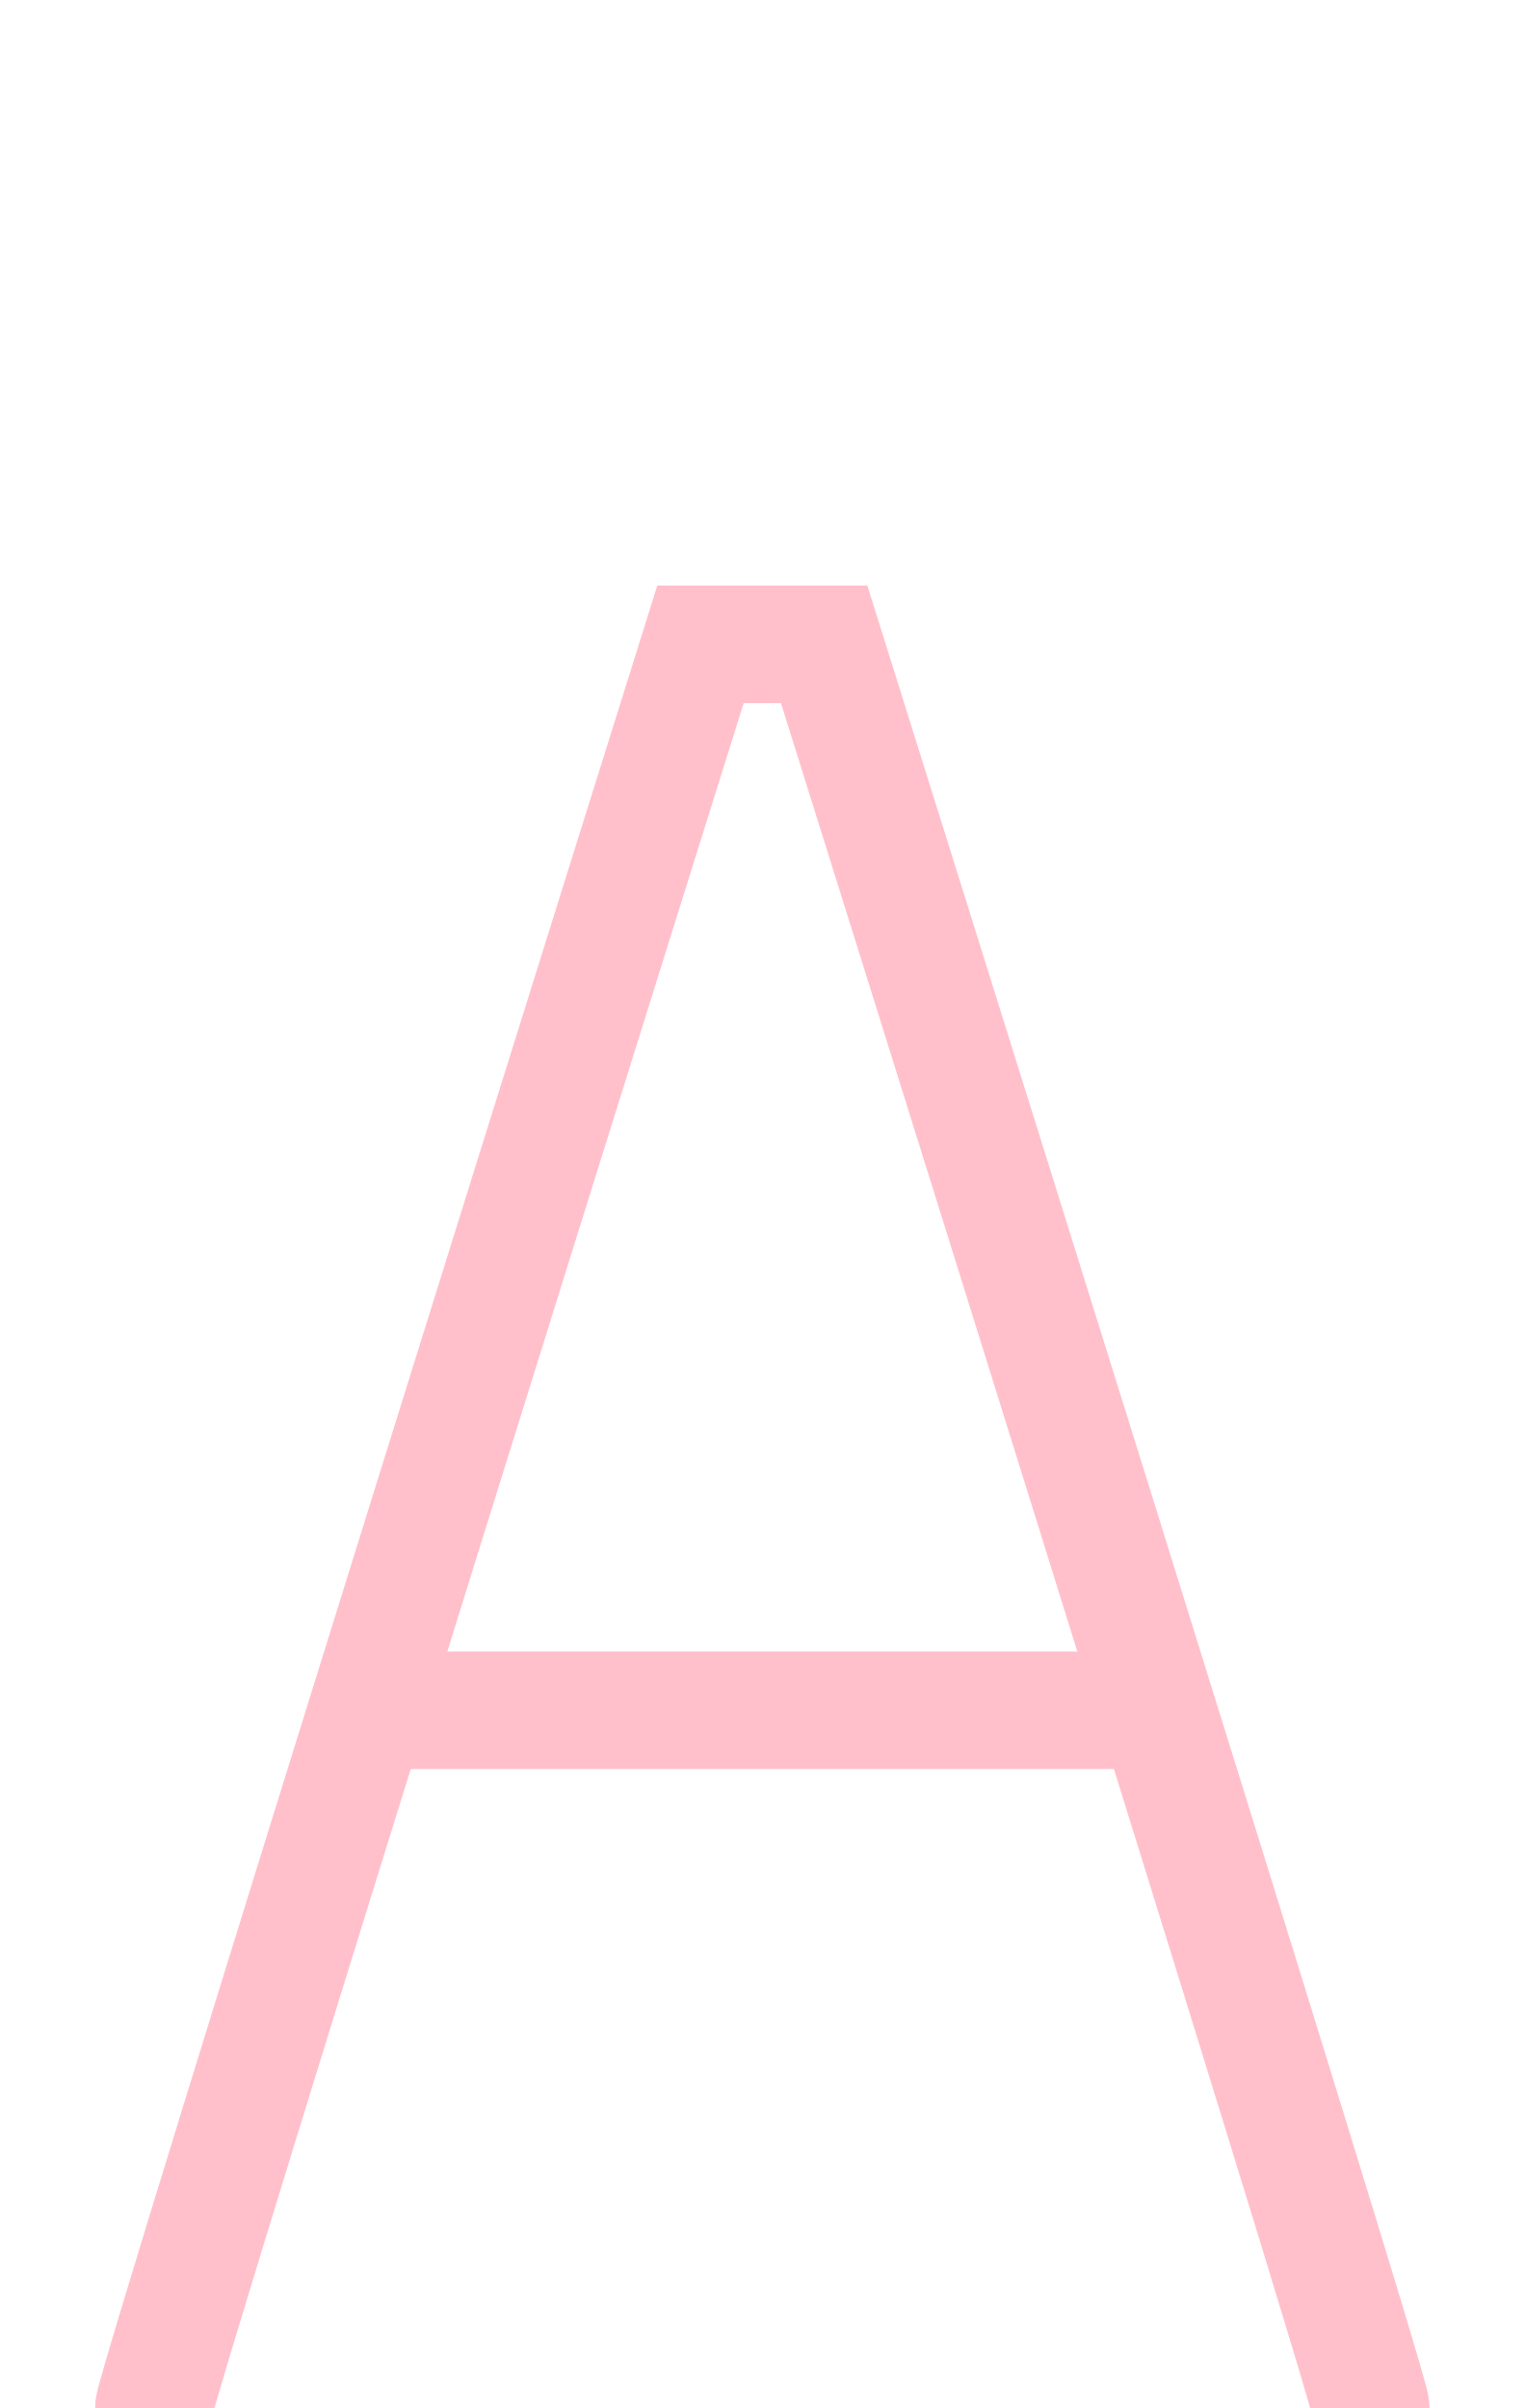
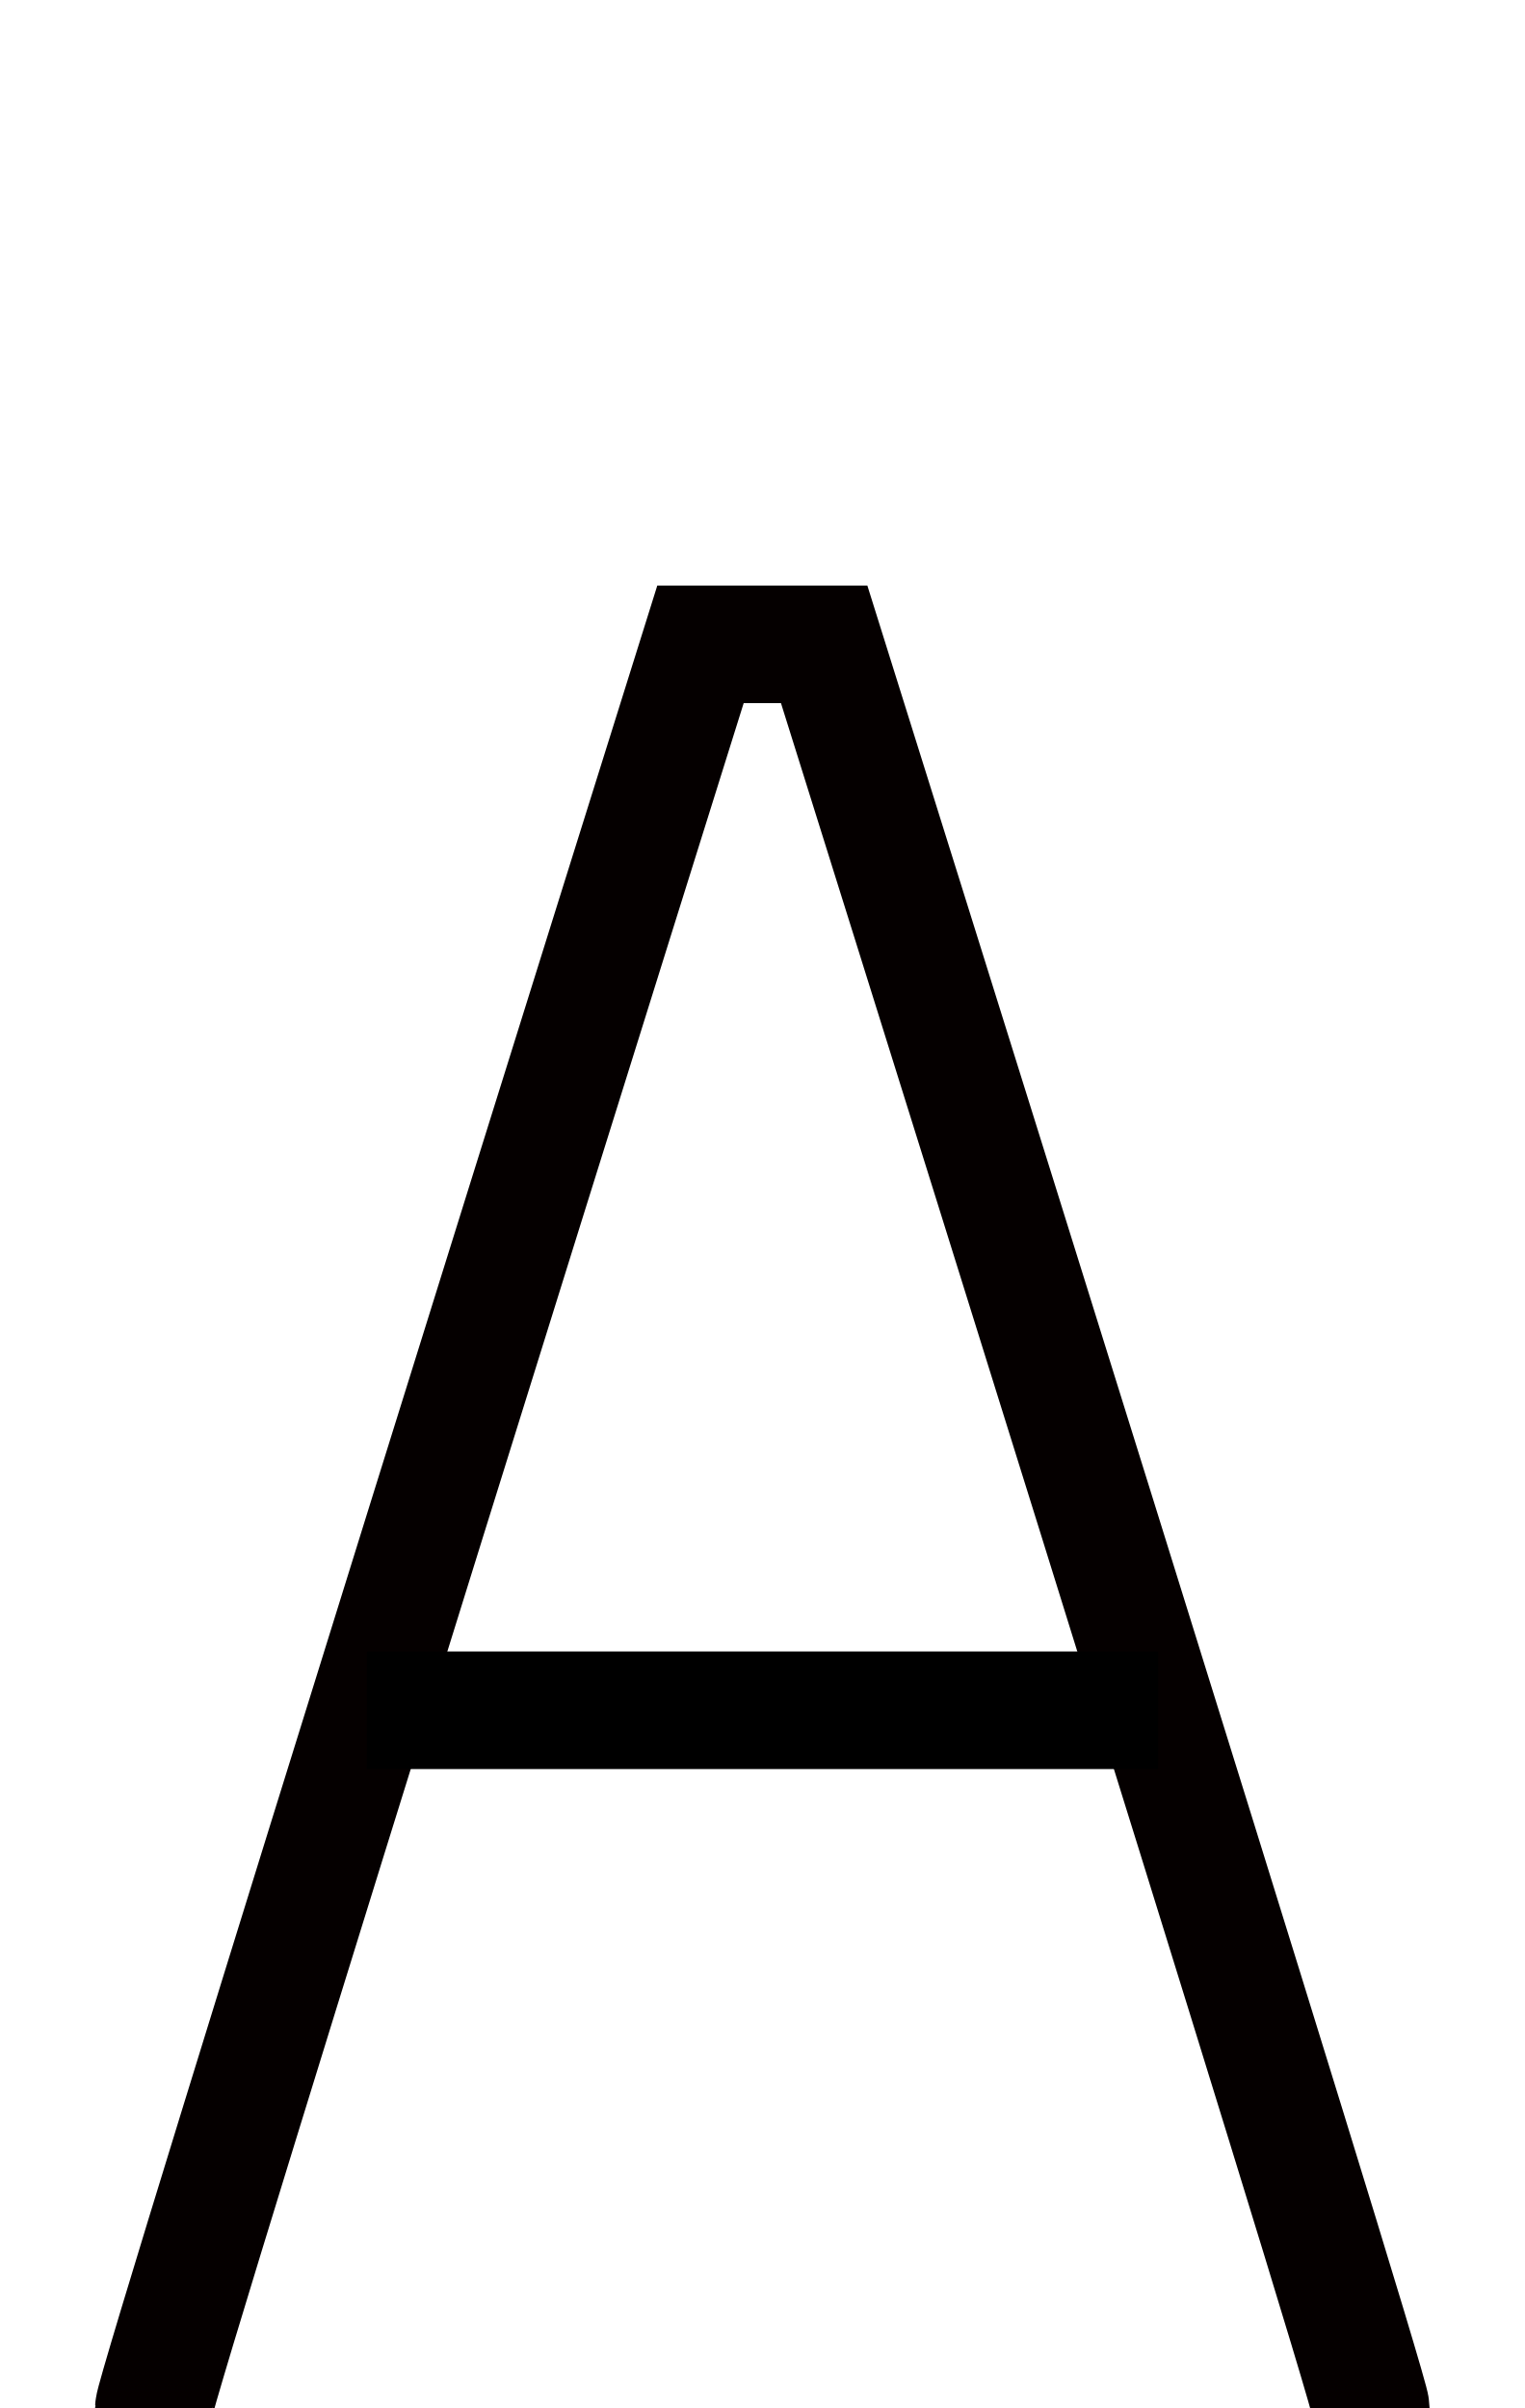
<svg xmlns="http://www.w3.org/2000/svg" version="1.1" viewBox="0 -288 1296 2048" id="svg6" width="1296" height="2048">
  <defs id="defs10" />
  <g id="layer2" style="display:inline">
-     <path style="fill: none; fill-rule: evenodd; stroke: pink; stroke-width: 100; stroke-linecap: butt; stroke-linejoin: miter; stroke-miterlimit: 4; stroke-dasharray: none; stroke-opacity: 1;" d="m 130.847,1760 c 0,-17.599 464.814,-1500 464.814,-1500 L 700.833,260 c 0,0 464.814,1482.401 464.814,1500" id="path5109-6" class="ext" />
-     <path style="fill: none; fill-rule: evenodd; stroke: pink; stroke-width: 100; stroke-linecap: butt; stroke-linejoin: miter; stroke-miterlimit: 4; stroke-dasharray: none; stroke-opacity: 1;" d="M 311.966,1166.576 H 984.847" id="path5288-3" class="ext" />
+     <path style="fill:none;fill-rule:evenodd;stroke:#050000;stroke-width:100;stroke-linecap:butt;stroke-linejoin:miter;stroke-miterlimit:4;stroke-dasharray:none;stroke-opacity:1" d="m 130.847,1760 c 0,-17.599 464.814,-1500 464.814,-1500 L 700.833,260 c 0,0 464.814,1482.401 464.814,1500" id="path5109-6" class="ext" />
+     <path style="fill:none;fill-rule:evenodd;stroke:#000000;stroke-width:100;stroke-linecap:butt;stroke-linejoin:miter;stroke-miterlimit:4;stroke-dasharray:none;stroke-opacity:1" d="M 311.966,1166.576 H 984.847" id="path5288-3" class="ext" />
  </g>
</svg>
